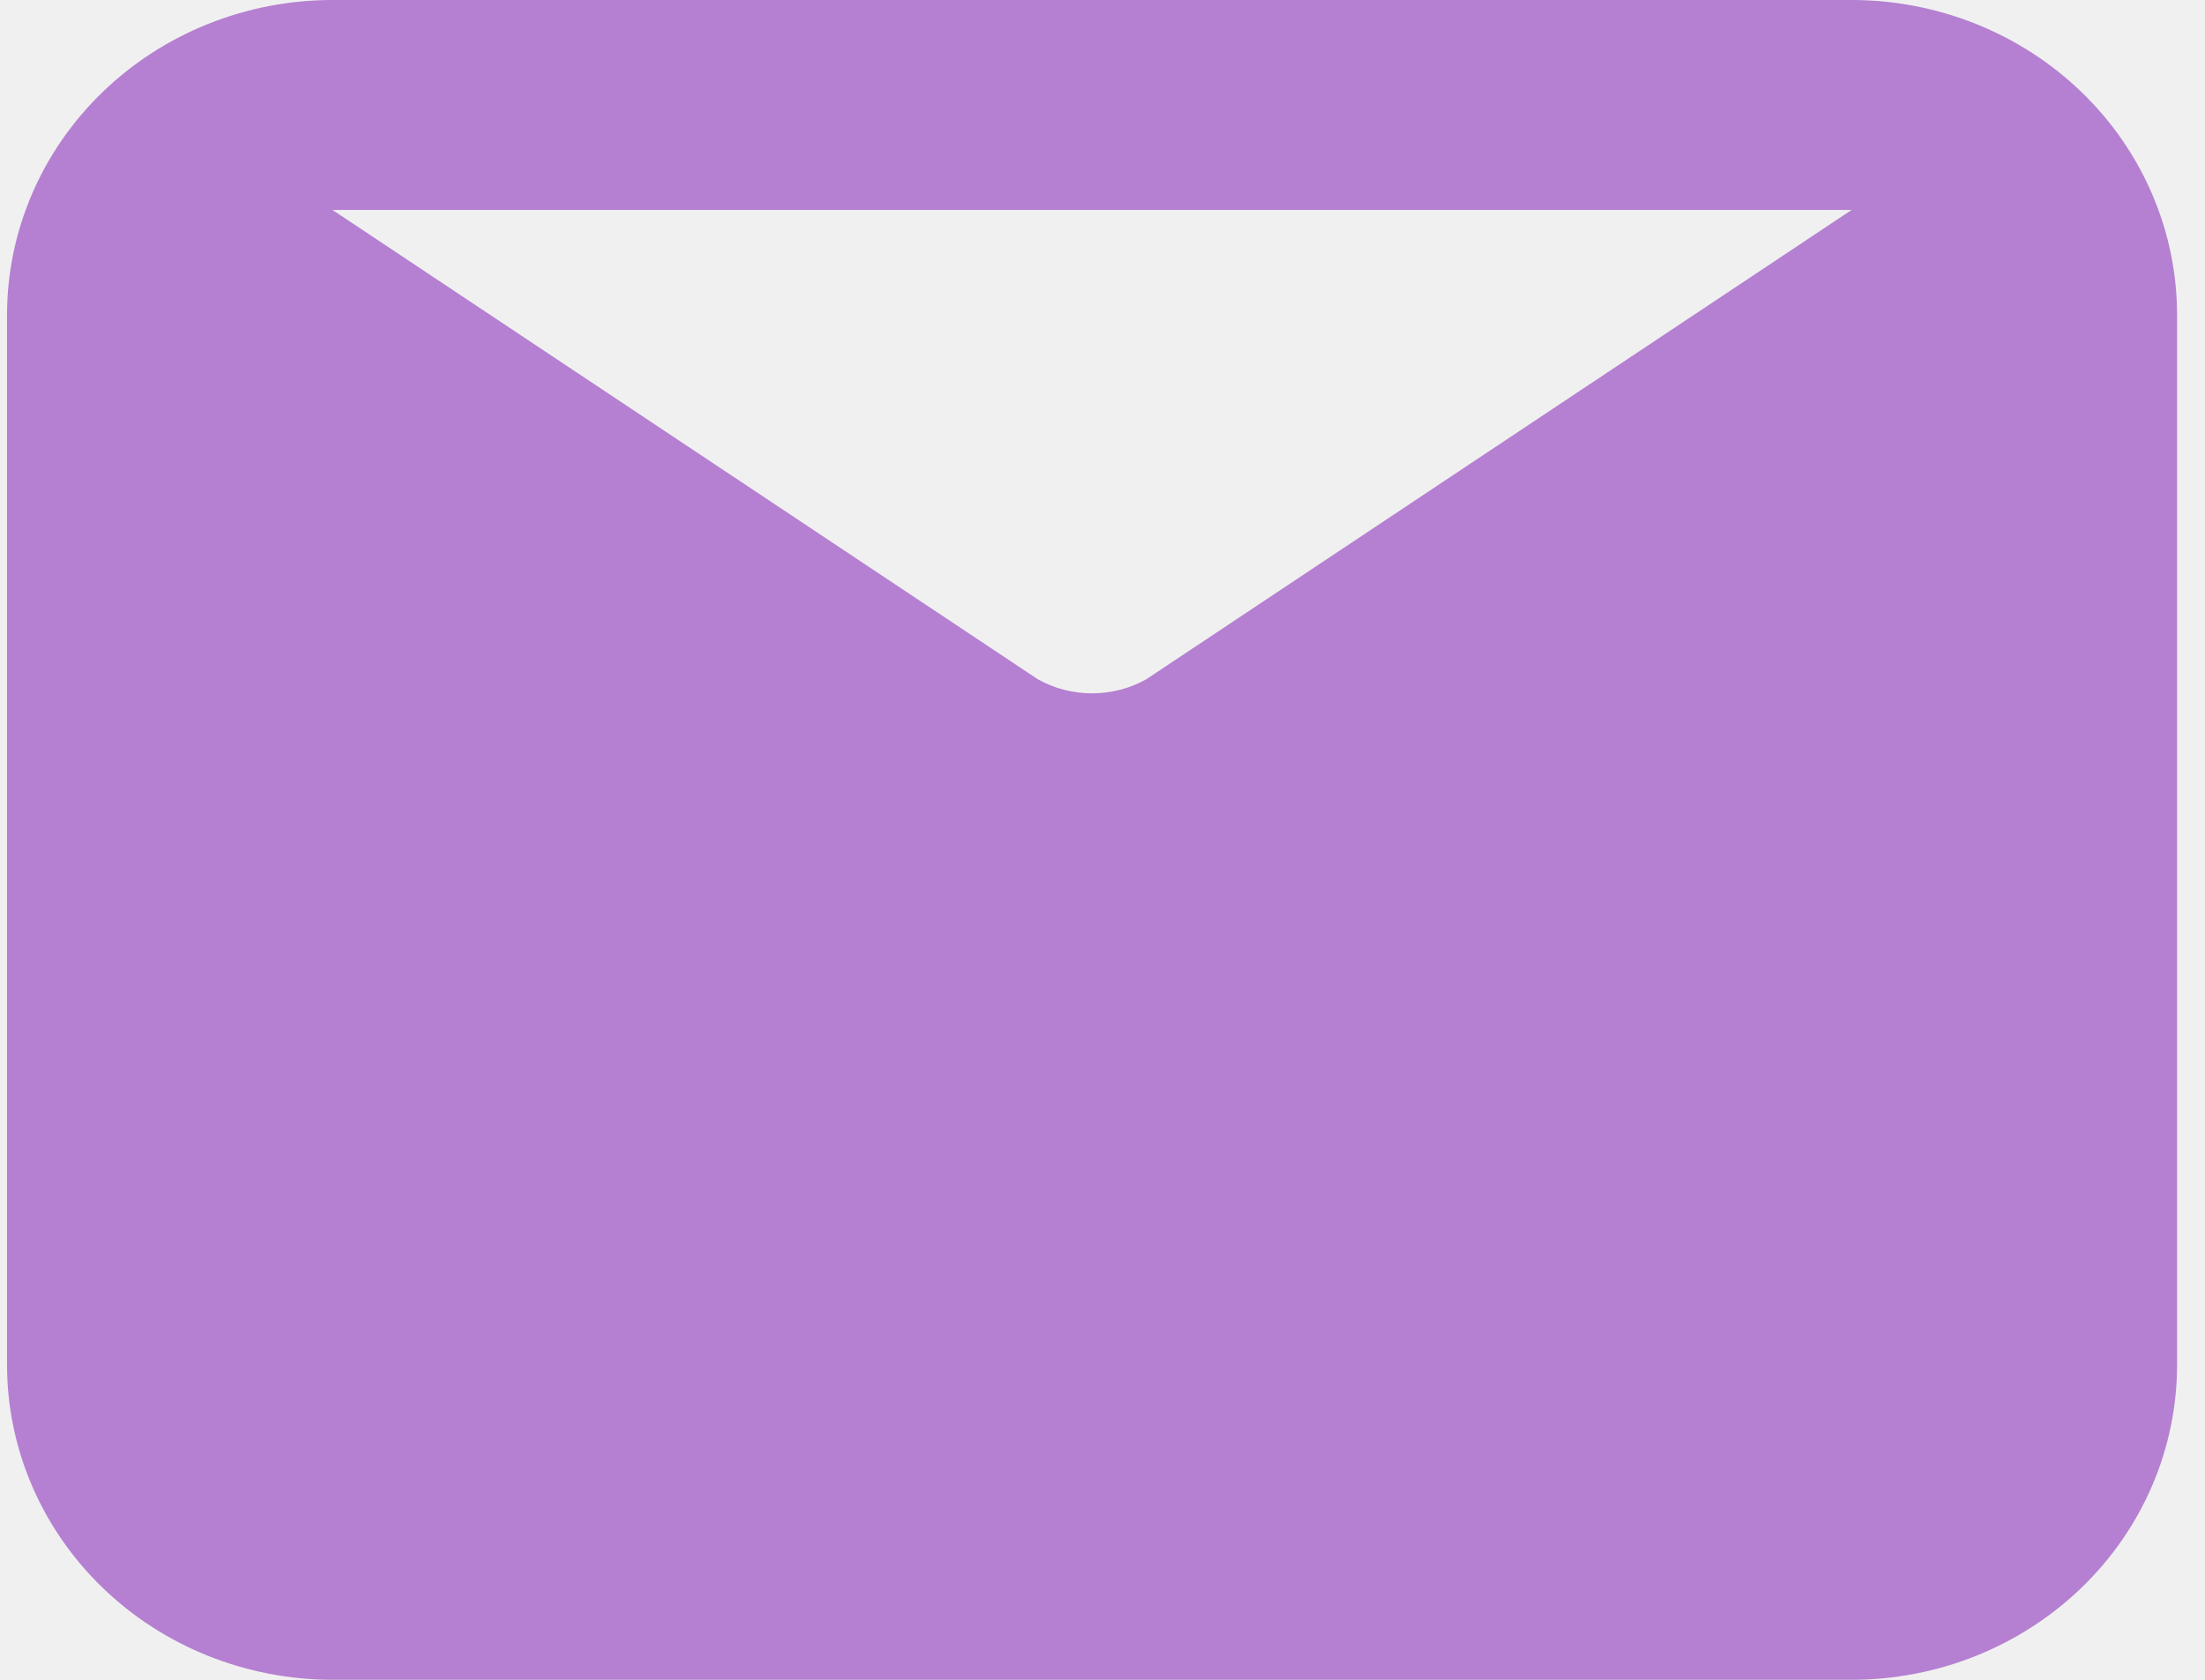
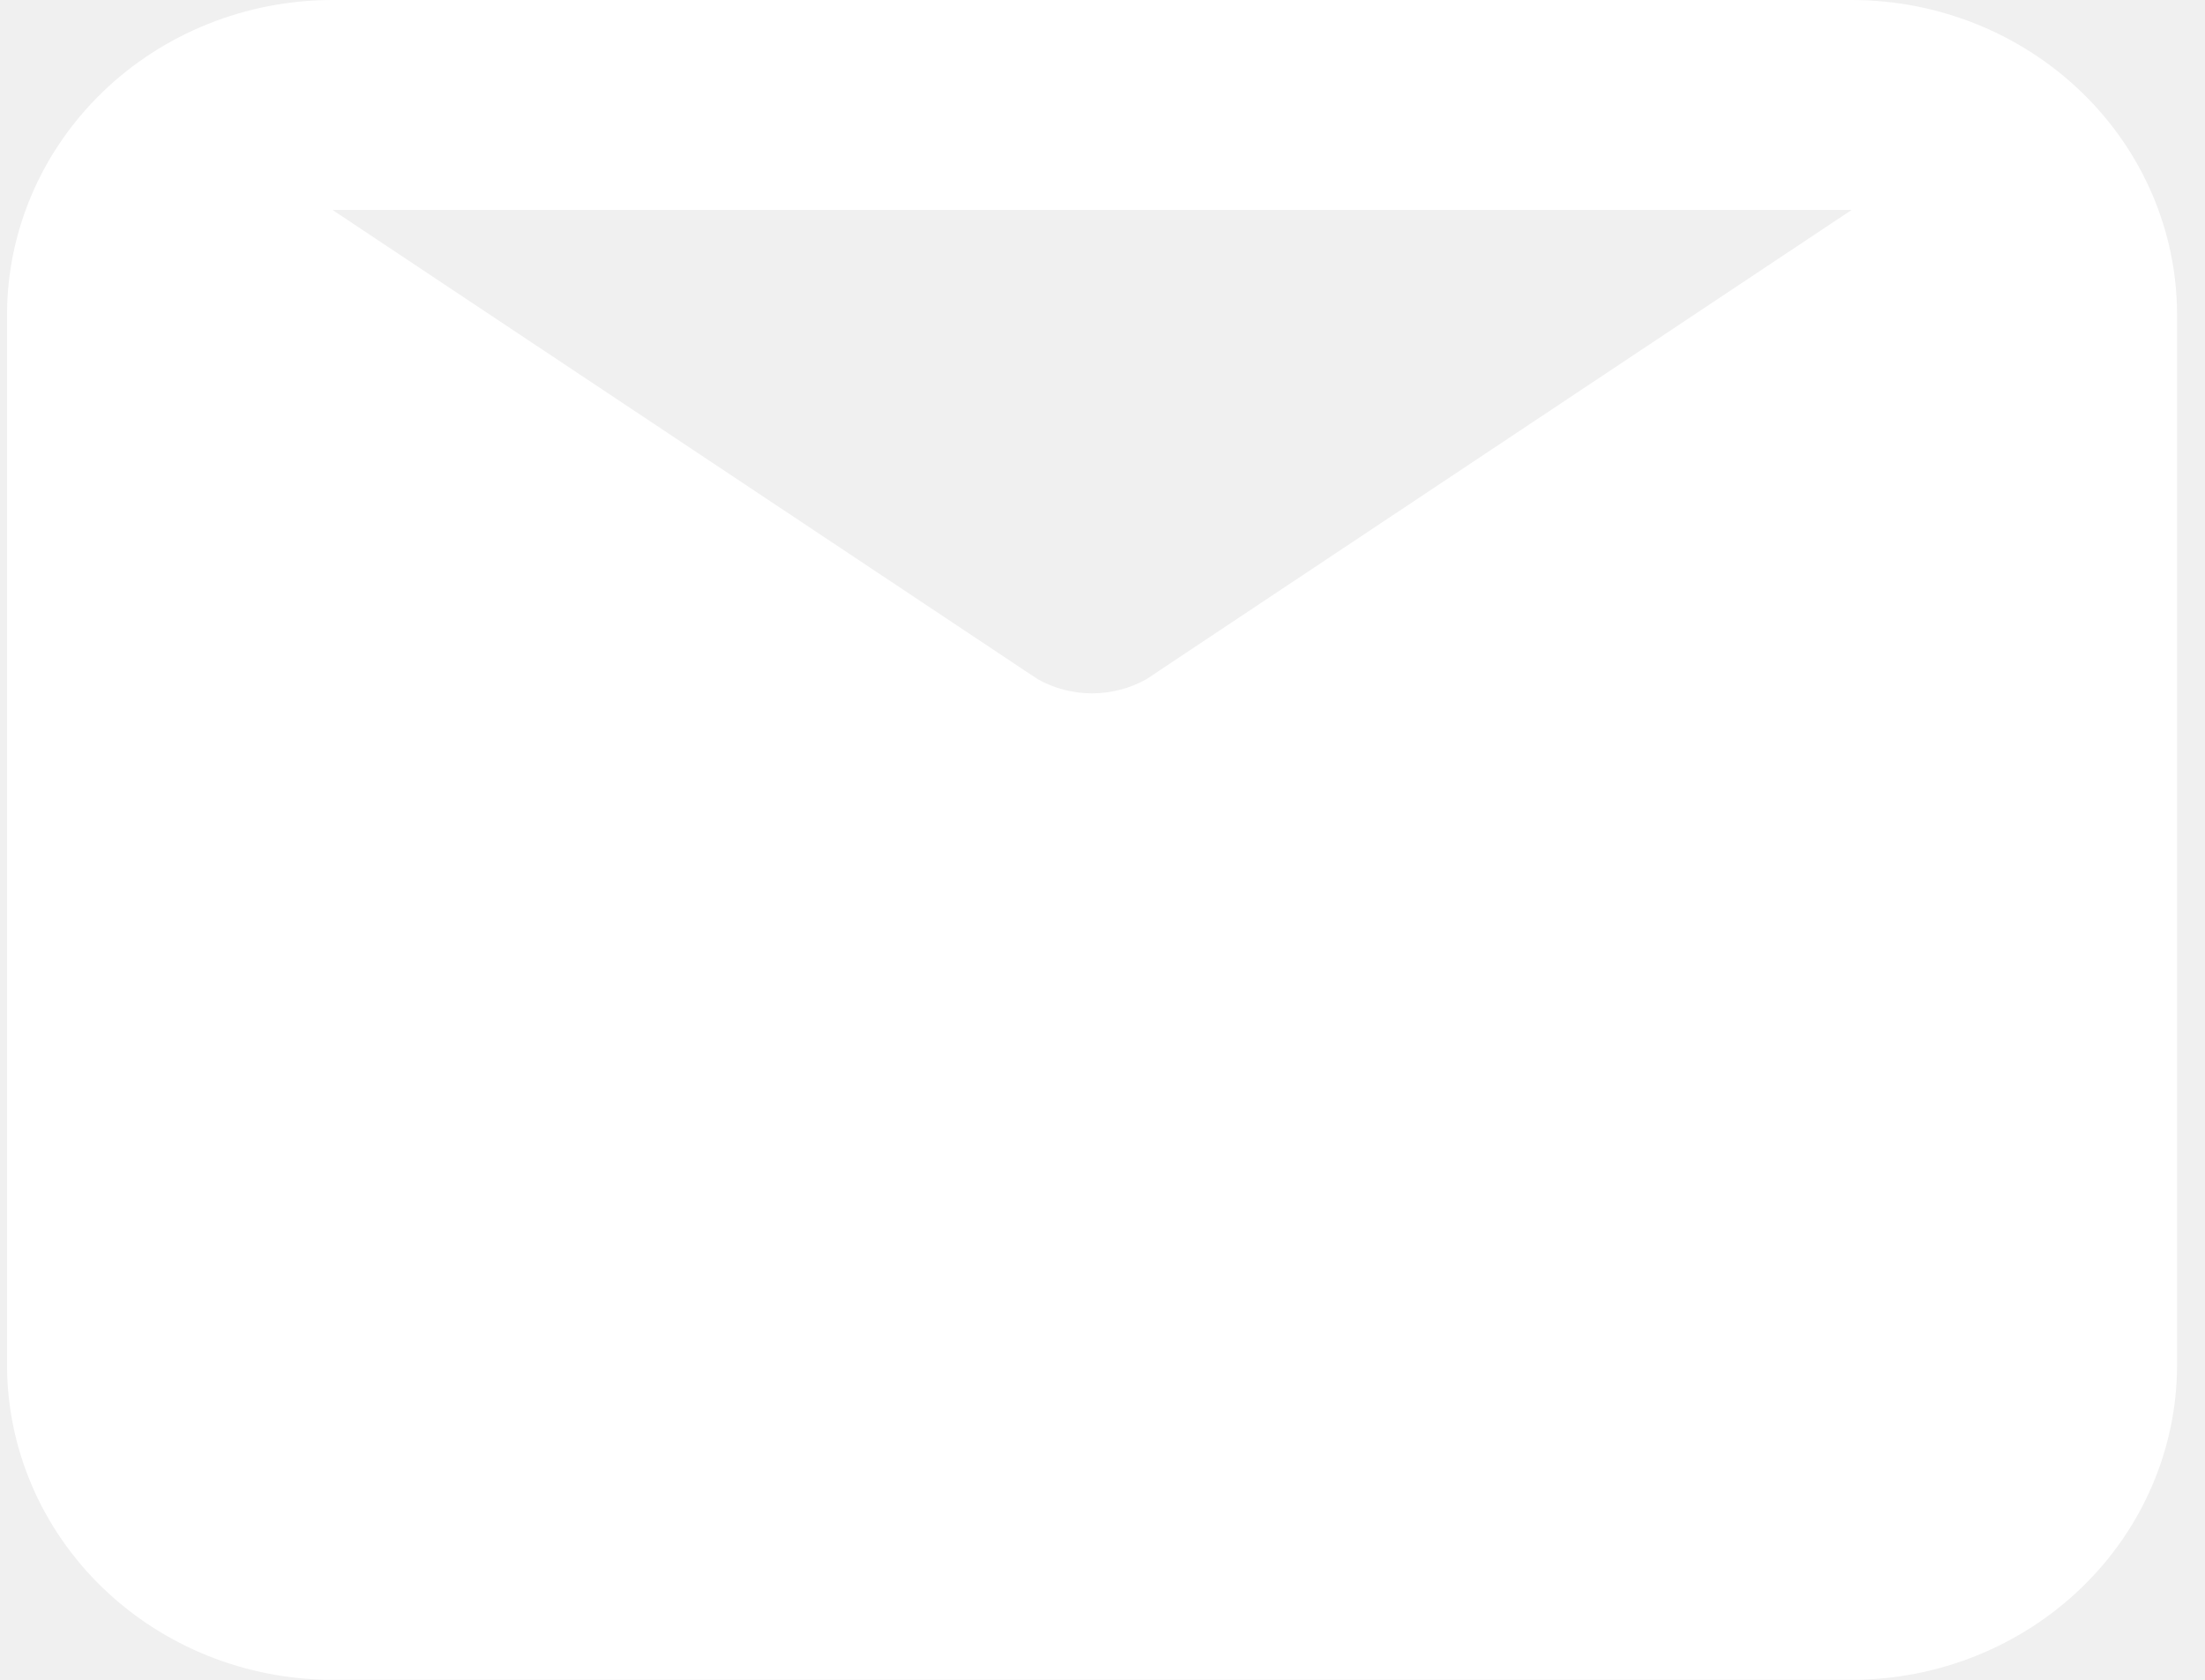
<svg xmlns="http://www.w3.org/2000/svg" width="21" height="16" viewBox="0 0 21 16" fill="none">
-   <path d="M17.634 0H3.167C2.345 0 1.556 0.316 0.975 0.879C0.394 1.441 0.067 2.204 0.067 3V13C0.067 13.796 0.394 14.559 0.975 15.121C1.556 15.684 2.345 16 3.167 16H17.634C18.456 16 19.244 15.684 19.826 15.121C20.407 14.559 20.734 13.796 20.734 13V3C20.734 2.204 20.407 1.441 19.826 0.879C19.244 0.316 18.456 0 17.634 0ZM17.634 2L10.917 6.47C10.76 6.558 10.582 6.604 10.4 6.604C10.219 6.604 10.041 6.558 9.884 6.47L3.167 2H17.634Z" fill="#B580D1" />
+   <path d="M17.634 0H3.167C2.345 0 1.556 0.316 0.975 0.879C0.394 1.441 0.067 2.204 0.067 3V13C0.067 13.796 0.394 14.559 0.975 15.121C1.556 15.684 2.345 16 3.167 16H17.634C18.456 16 19.244 15.684 19.826 15.121C20.407 14.559 20.734 13.796 20.734 13V3C20.734 2.204 20.407 1.441 19.826 0.879C19.244 0.316 18.456 0 17.634 0ZM17.634 2L10.917 6.47C10.76 6.558 10.582 6.604 10.4 6.604C10.219 6.604 10.041 6.558 9.884 6.47L3.167 2H17.634Z" fill="white" />
</svg>
